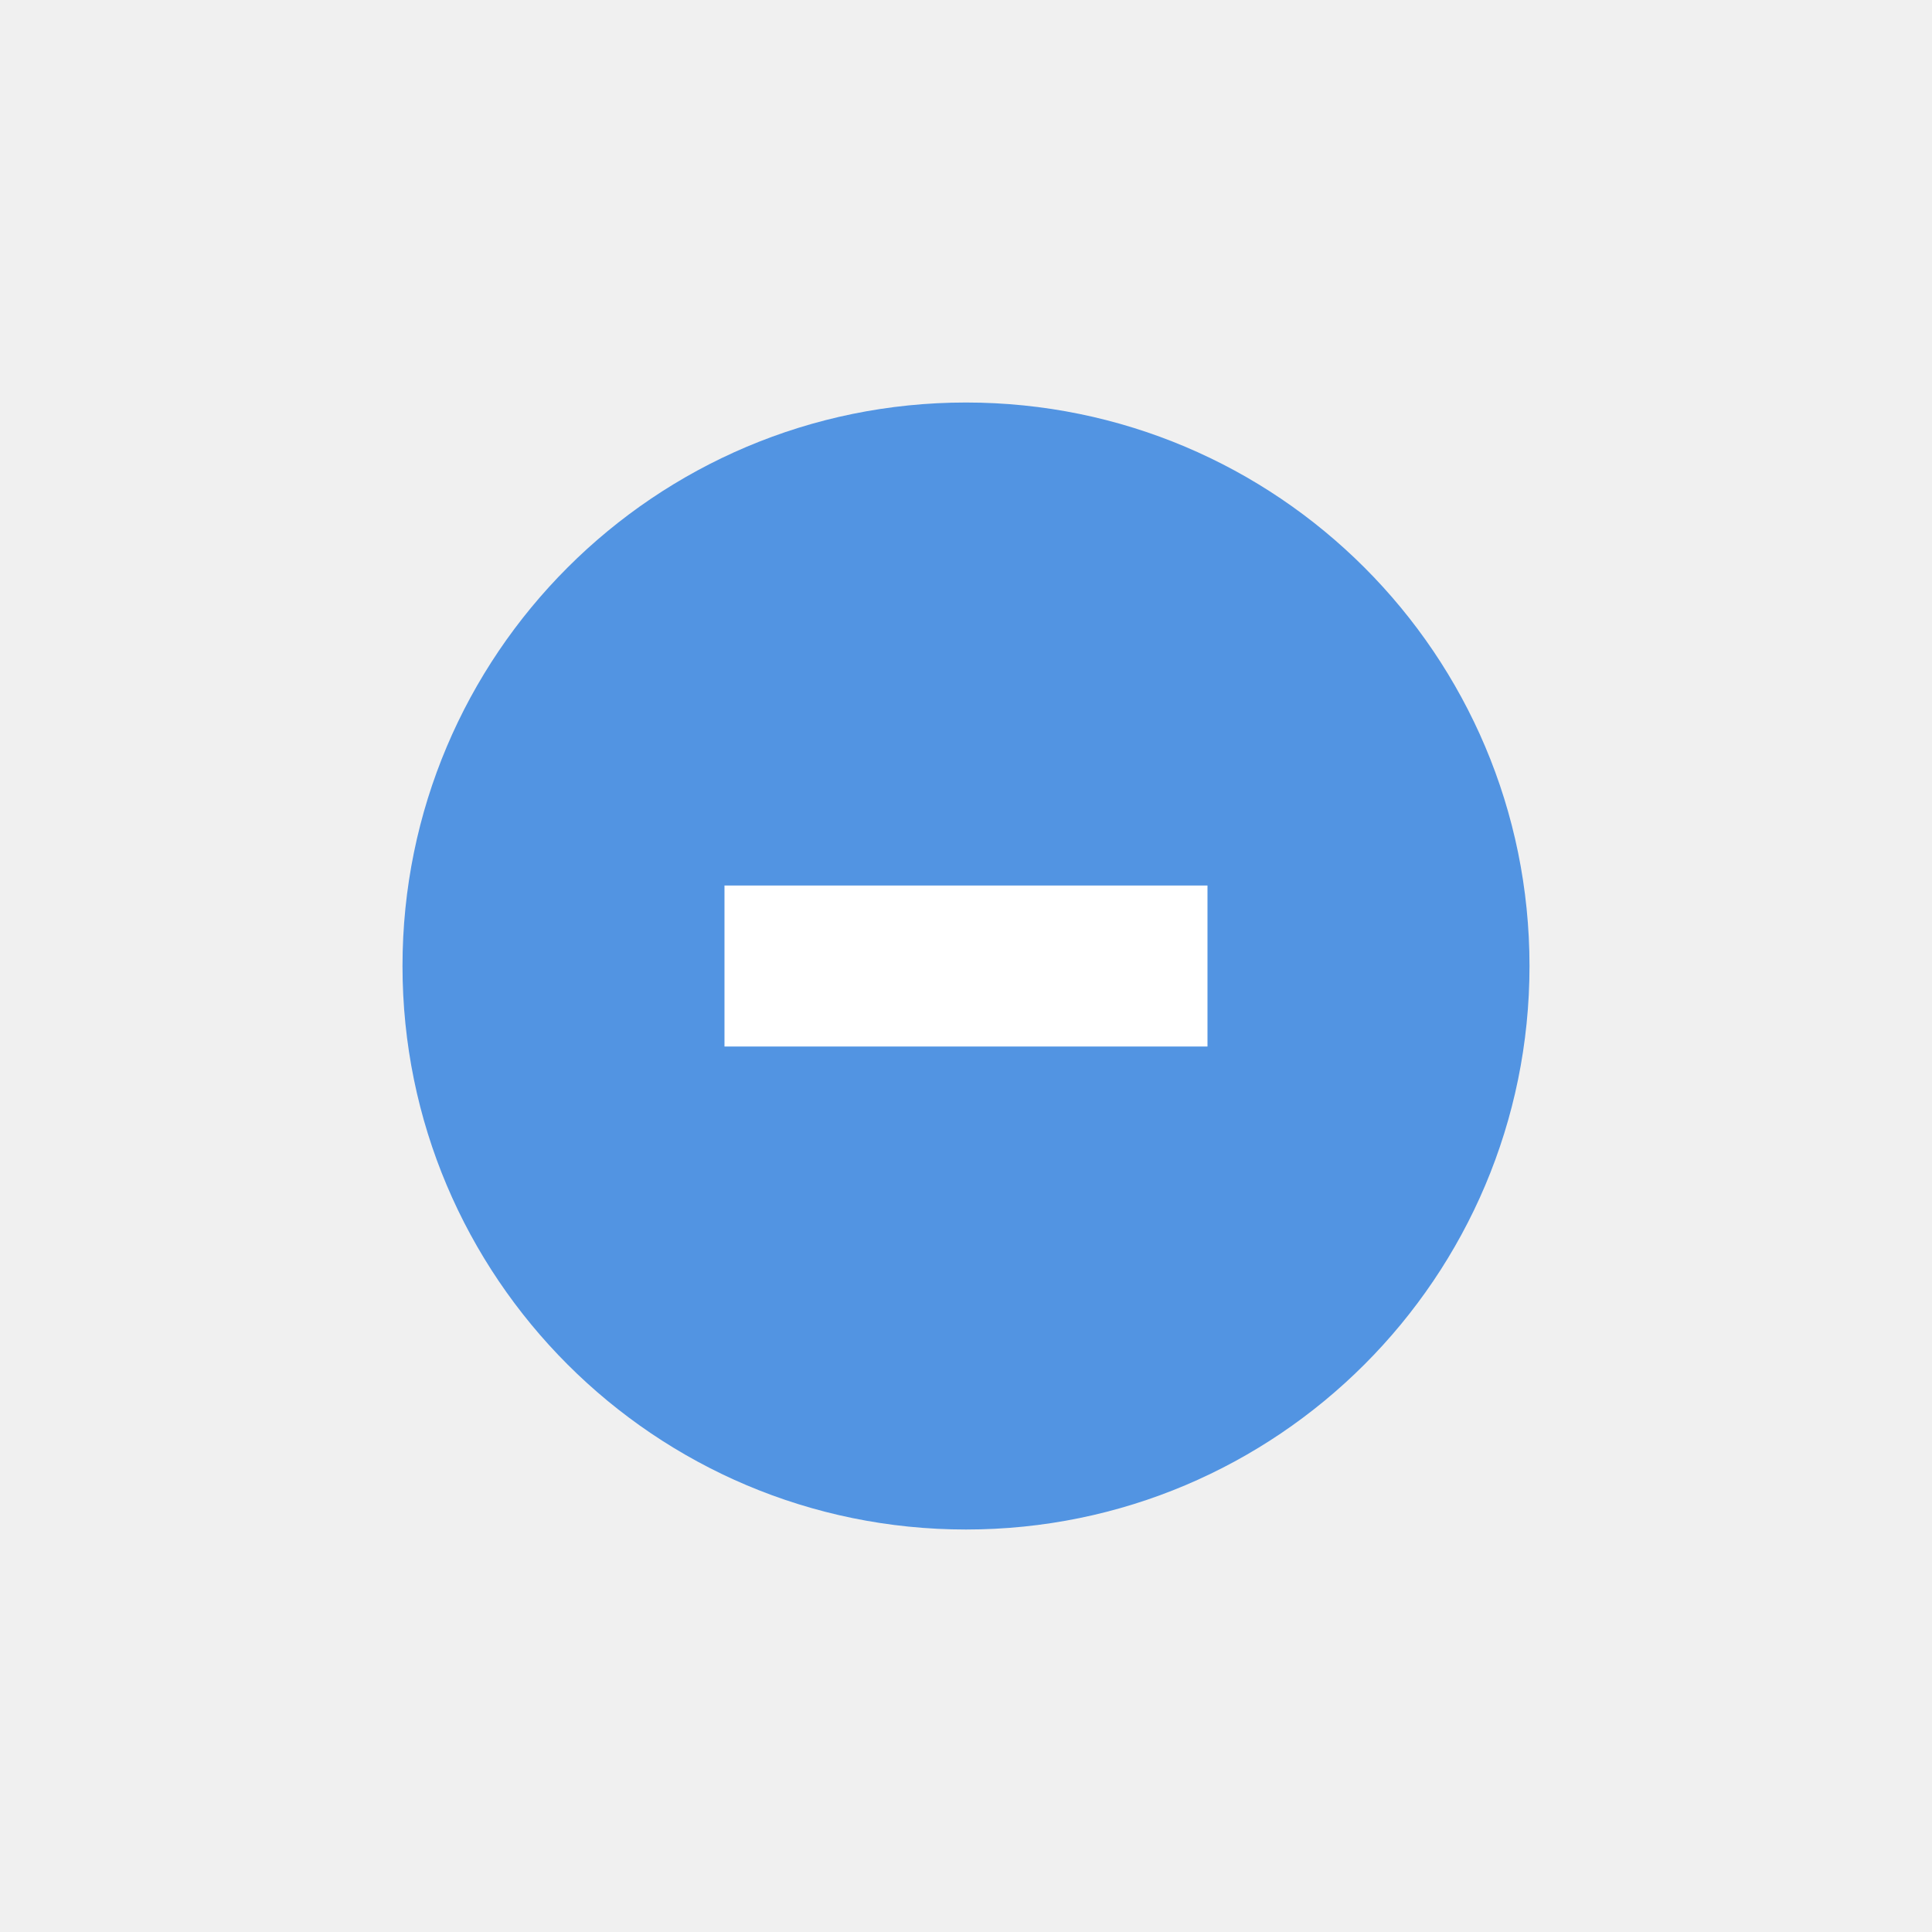
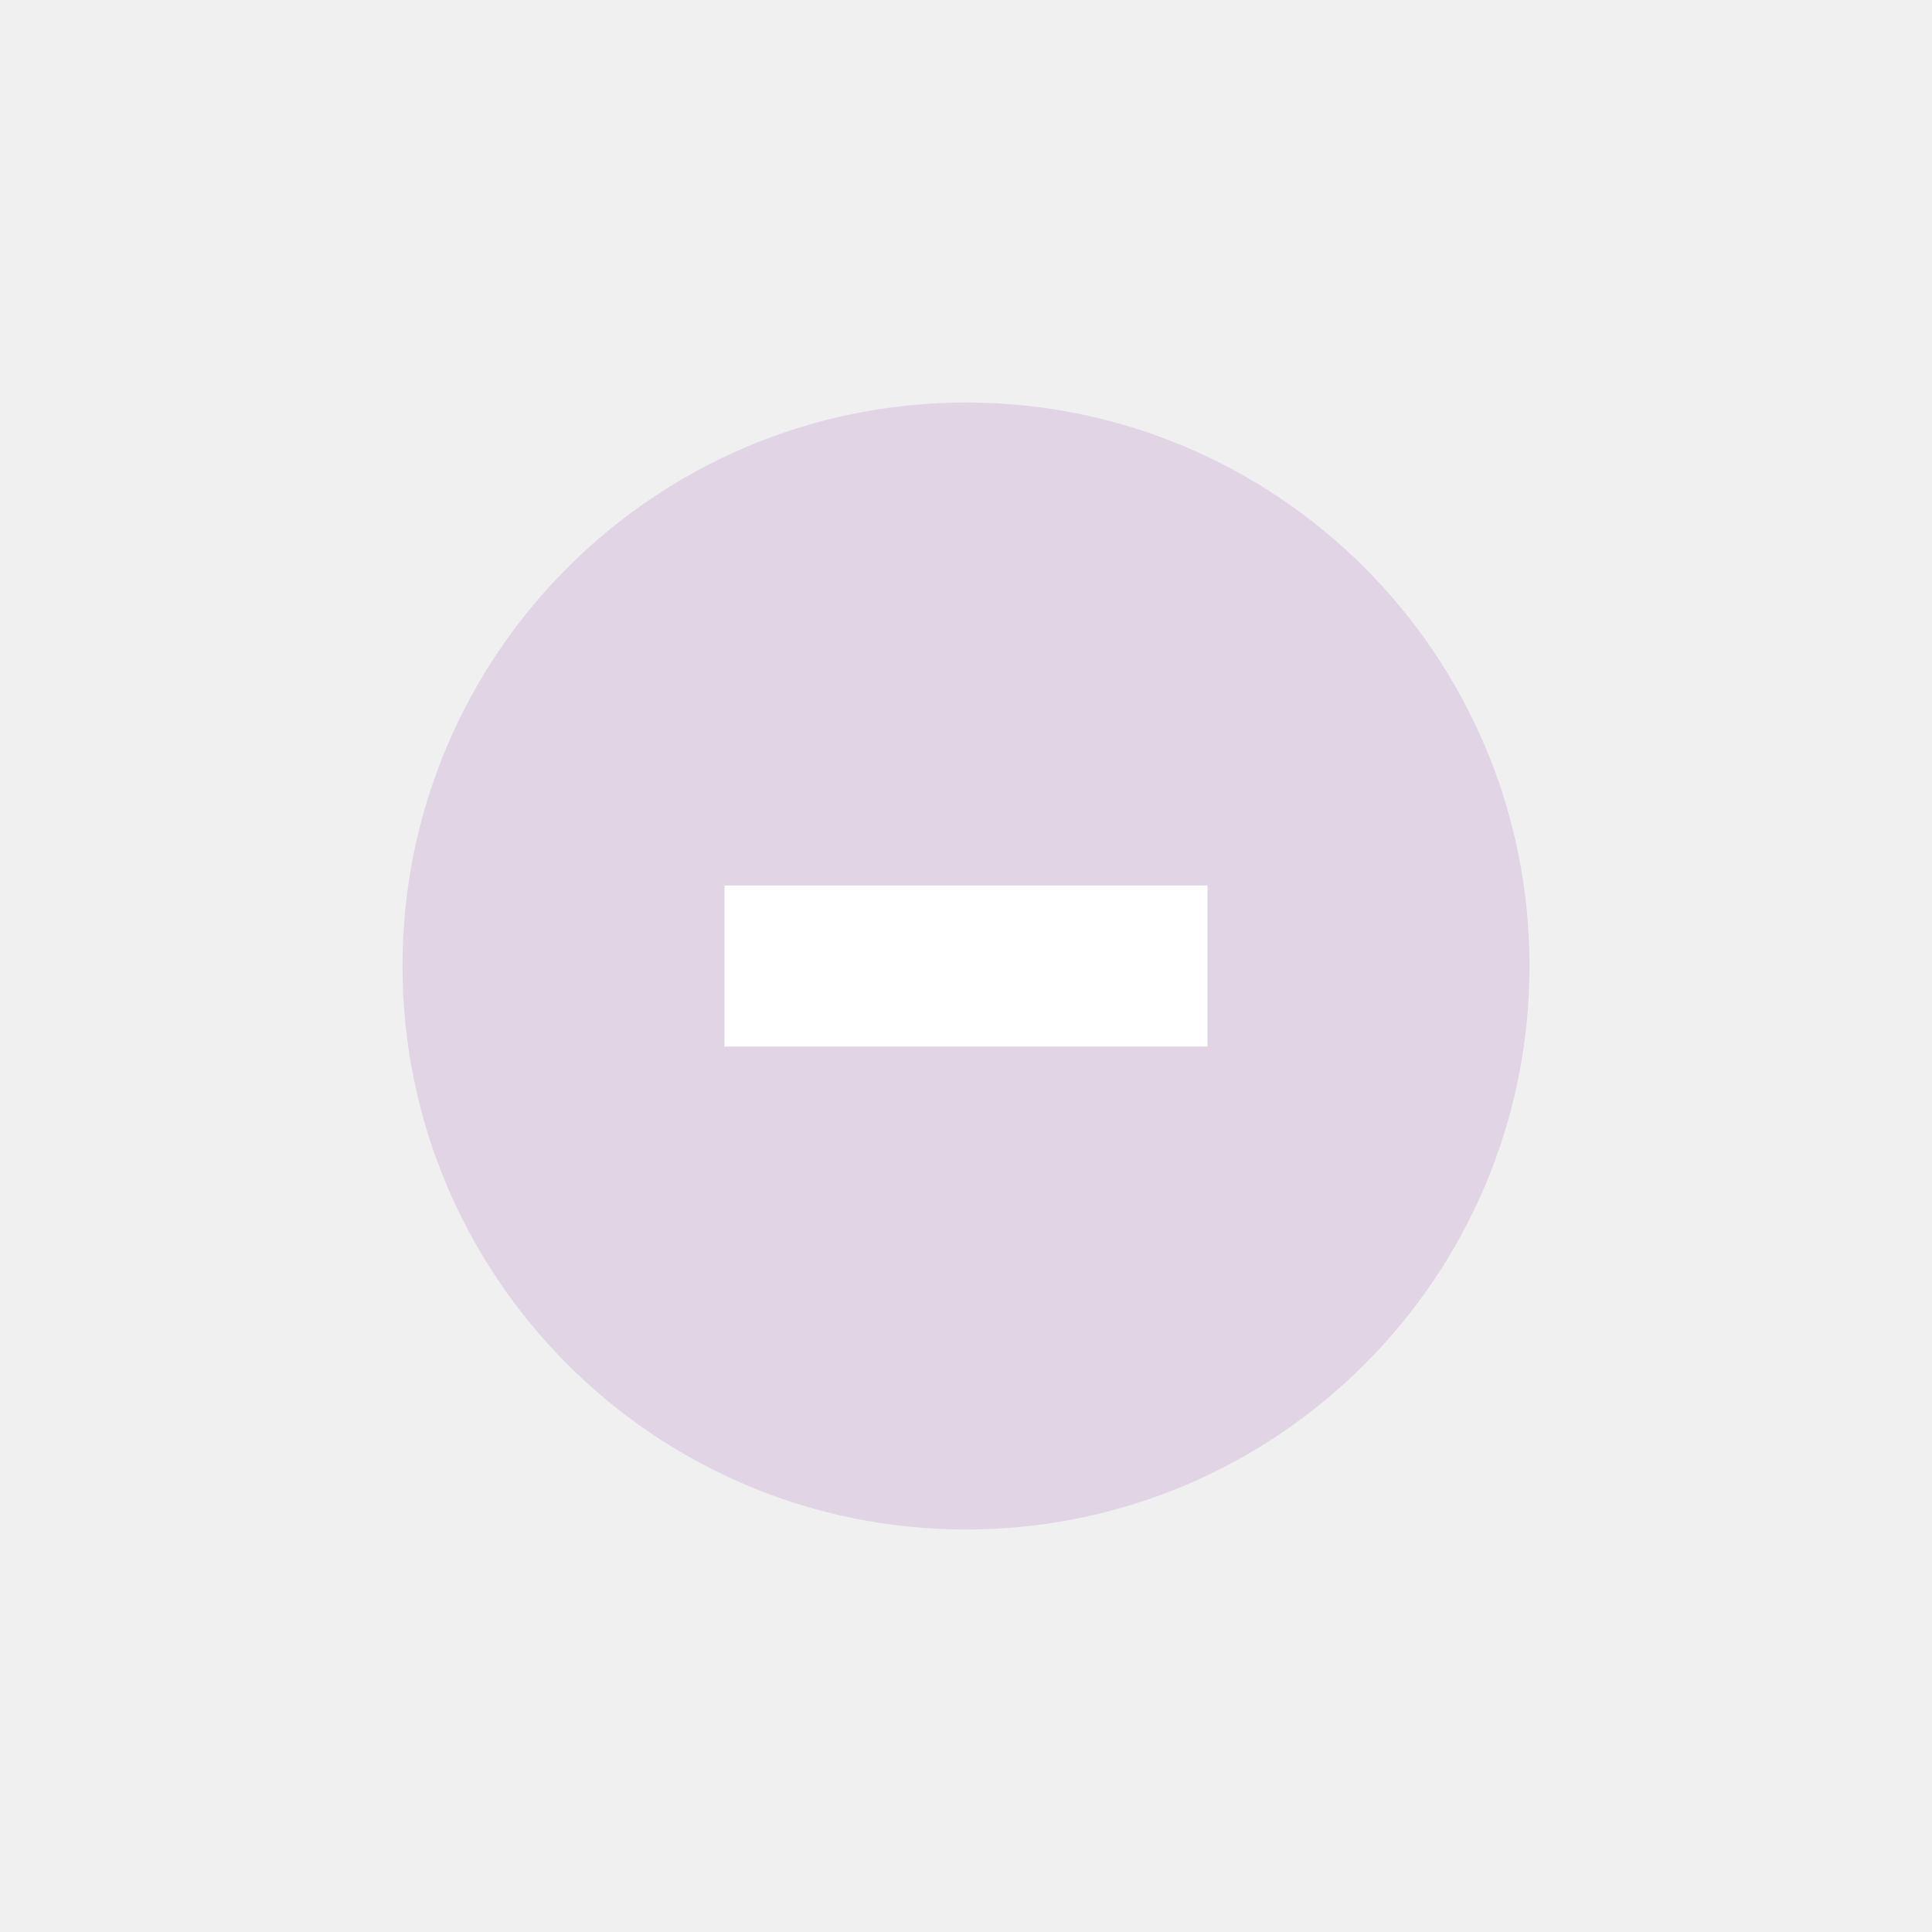
<svg xmlns="http://www.w3.org/2000/svg" width="24" height="24" id="svg4306" version="1.1" style="enable-background:new">
  <defs id="defs4308">
    <linearGradient id="linearGradient3770">
      <stop style="stop-color:#000000;stop-opacity:0.628;" offset="0" id="stop3772" />
      <stop style="stop-color:#000000;stop-opacity:0.498;" offset="1" id="stop3774" />
    </linearGradient>
    <linearGradient id="linearGradient4882">
      <stop style="stop-color:#ffffff;stop-opacity:1;" offset="0" id="stop4884" />
      <stop style="stop-color:#ffffff;stop-opacity:0;" offset="1" id="stop4886" />
    </linearGradient>
    <linearGradient id="linearGradient3784-6">
      <stop style="stop-color:#ffffff;stop-opacity:0.216;" offset="0" id="stop3786-4" />
      <stop style="stop-color:#ffffff;stop-opacity:0;" offset="1" id="stop3788-6" />
    </linearGradient>
    <linearGradient id="linearGradient4892">
      <stop id="stop4894" offset="0" style="stop-color:#2f3a42;stop-opacity:1;" />
      <stop id="stop4896" offset="1" style="stop-color:#1d242a;stop-opacity:1;" />
    </linearGradient>
    <linearGradient id="linearGradient4882-4">
      <stop id="stop4884-9" offset="0" style="stop-color:#728495;stop-opacity:1;" />
      <stop id="stop4886-9" offset="1" style="stop-color:#617c95;stop-opacity:0;" />
    </linearGradient>
  </defs>
  <g id="layer1" transform="translate(0,-1028.362)">
    <g style="display:inline" id="titlebutton-min-active-dark" transform="translate(-379,1218)">
      <g id="g4909-1-2-0" style="display:inline;opacity:1" transform="translate(-882,-432.6378)">
        <g transform="translate(-161,0)" style="display:inline;opacity:1" id="g4490-3-6-1-4-1-6">
          <g id="g4092-0-7-2-0-0-94-2" style="display:inline" transform="translate(58,0)">
-             <circle r="7" cy="255" cx="1376" style="fill:#5294e2;fill-opacity:1;stroke:none;stroke-width:0;stroke-linecap:butt;stroke-linejoin:miter;stroke-miterlimit:4;stroke-dasharray:none;stroke-dashoffset:0;stroke-opacity:1" id="path4068-7-3-0-3-6-8-3" />
+             <circle r="7" cy="255" cx="1376" style="fill:#E1D5E5;fill-opacity:1;stroke:none;stroke-width:0;stroke-linecap:butt;stroke-linejoin:miter;stroke-miterlimit:4;stroke-dasharray:none;stroke-dashoffset:0;stroke-opacity:1" id="path4068-7-3-0-3-6-8-3" />
          </g>
        </g>
        <g style="display:inline;opacity:1;fill:#c0e3ff;fill-opacity:1" id="g4834-9-3-8-5" transform="translate(1265,247)">
          <g transform="translate(-81.0002,-967)" style="display:inline;fill:#c0e3ff;fill-opacity:1" id="layer9-3-9-1-0-4" />
          <g transform="translate(-81.0002,-967)" id="layer10-4-0-5-8-5" style="fill:#c0e3ff;fill-opacity:1" />
          <g transform="translate(-81.0002,-967)" id="layer11-2-5-2-6-8" style="fill:#c0e3ff;fill-opacity:1" />
          <g transform="translate(-81.0002,-967)" id="layer13-5-7-4-2-5" style="fill:#c0e3ff;fill-opacity:1" />
          <g transform="translate(-81.0002,-967)" id="layer14-6-2-3-2-9" style="fill:#c0e3ff;fill-opacity:1" />
          <g transform="translate(-81.0002,-967)" style="display:inline;fill:#c0e3ff;fill-opacity:1" id="layer15-52-0-6-6-6" />
          <g transform="translate(-81.0002,-967)" style="display:inline;fill:#c0e3ff;fill-opacity:1" id="g71291-3-4-6-0-6" />
          <g transform="translate(-81.0002,-967)" style="display:inline;fill:#c0e3ff;fill-opacity:1" id="g4953-8-6-8-7-4" />
          <g transform="translate(-81.0002,-967)" style="display:inline;fill:#c0e3ff;fill-opacity:1" id="layer12-45-3-7-96-7">
            <path style="color:#000000;font-style:normal;font-variant:normal;font-weight:normal;font-stretch:normal;font-size:medium;line-height:normal;font-family:Sans;-inkscape-font-specification:Sans;text-indent:0;text-align:start;text-decoration:none;text-decoration-line:none;letter-spacing:normal;word-spacing:normal;text-transform:none;direction:ltr;block-progression:tb;writing-mode:lr-tb;baseline-shift:baseline;text-anchor:start;display:inline;overflow:visible;visibility:visible;fill:#ffffff;fill-opacity:1;stroke:none;stroke-width:2;marker:none;enable-background:accumulate" id="rect9057-3-5-1-1" d="m 86,974 0,2 6,0 0,-2 z" />
          </g>
        </g>
      </g>
      <rect style="display:inline;opacity:1;fill:none;fill-opacity:1;stroke:none;stroke-width:1;stroke-linecap:butt;stroke-linejoin:miter;stroke-miterlimit:4;stroke-dasharray:none;stroke-dashoffset:0;stroke-opacity:0" id="rect17883-79-9-2-2" width="16" height="16" x="383" y="-185.638" />
    </g>
  </g>
</svg>
